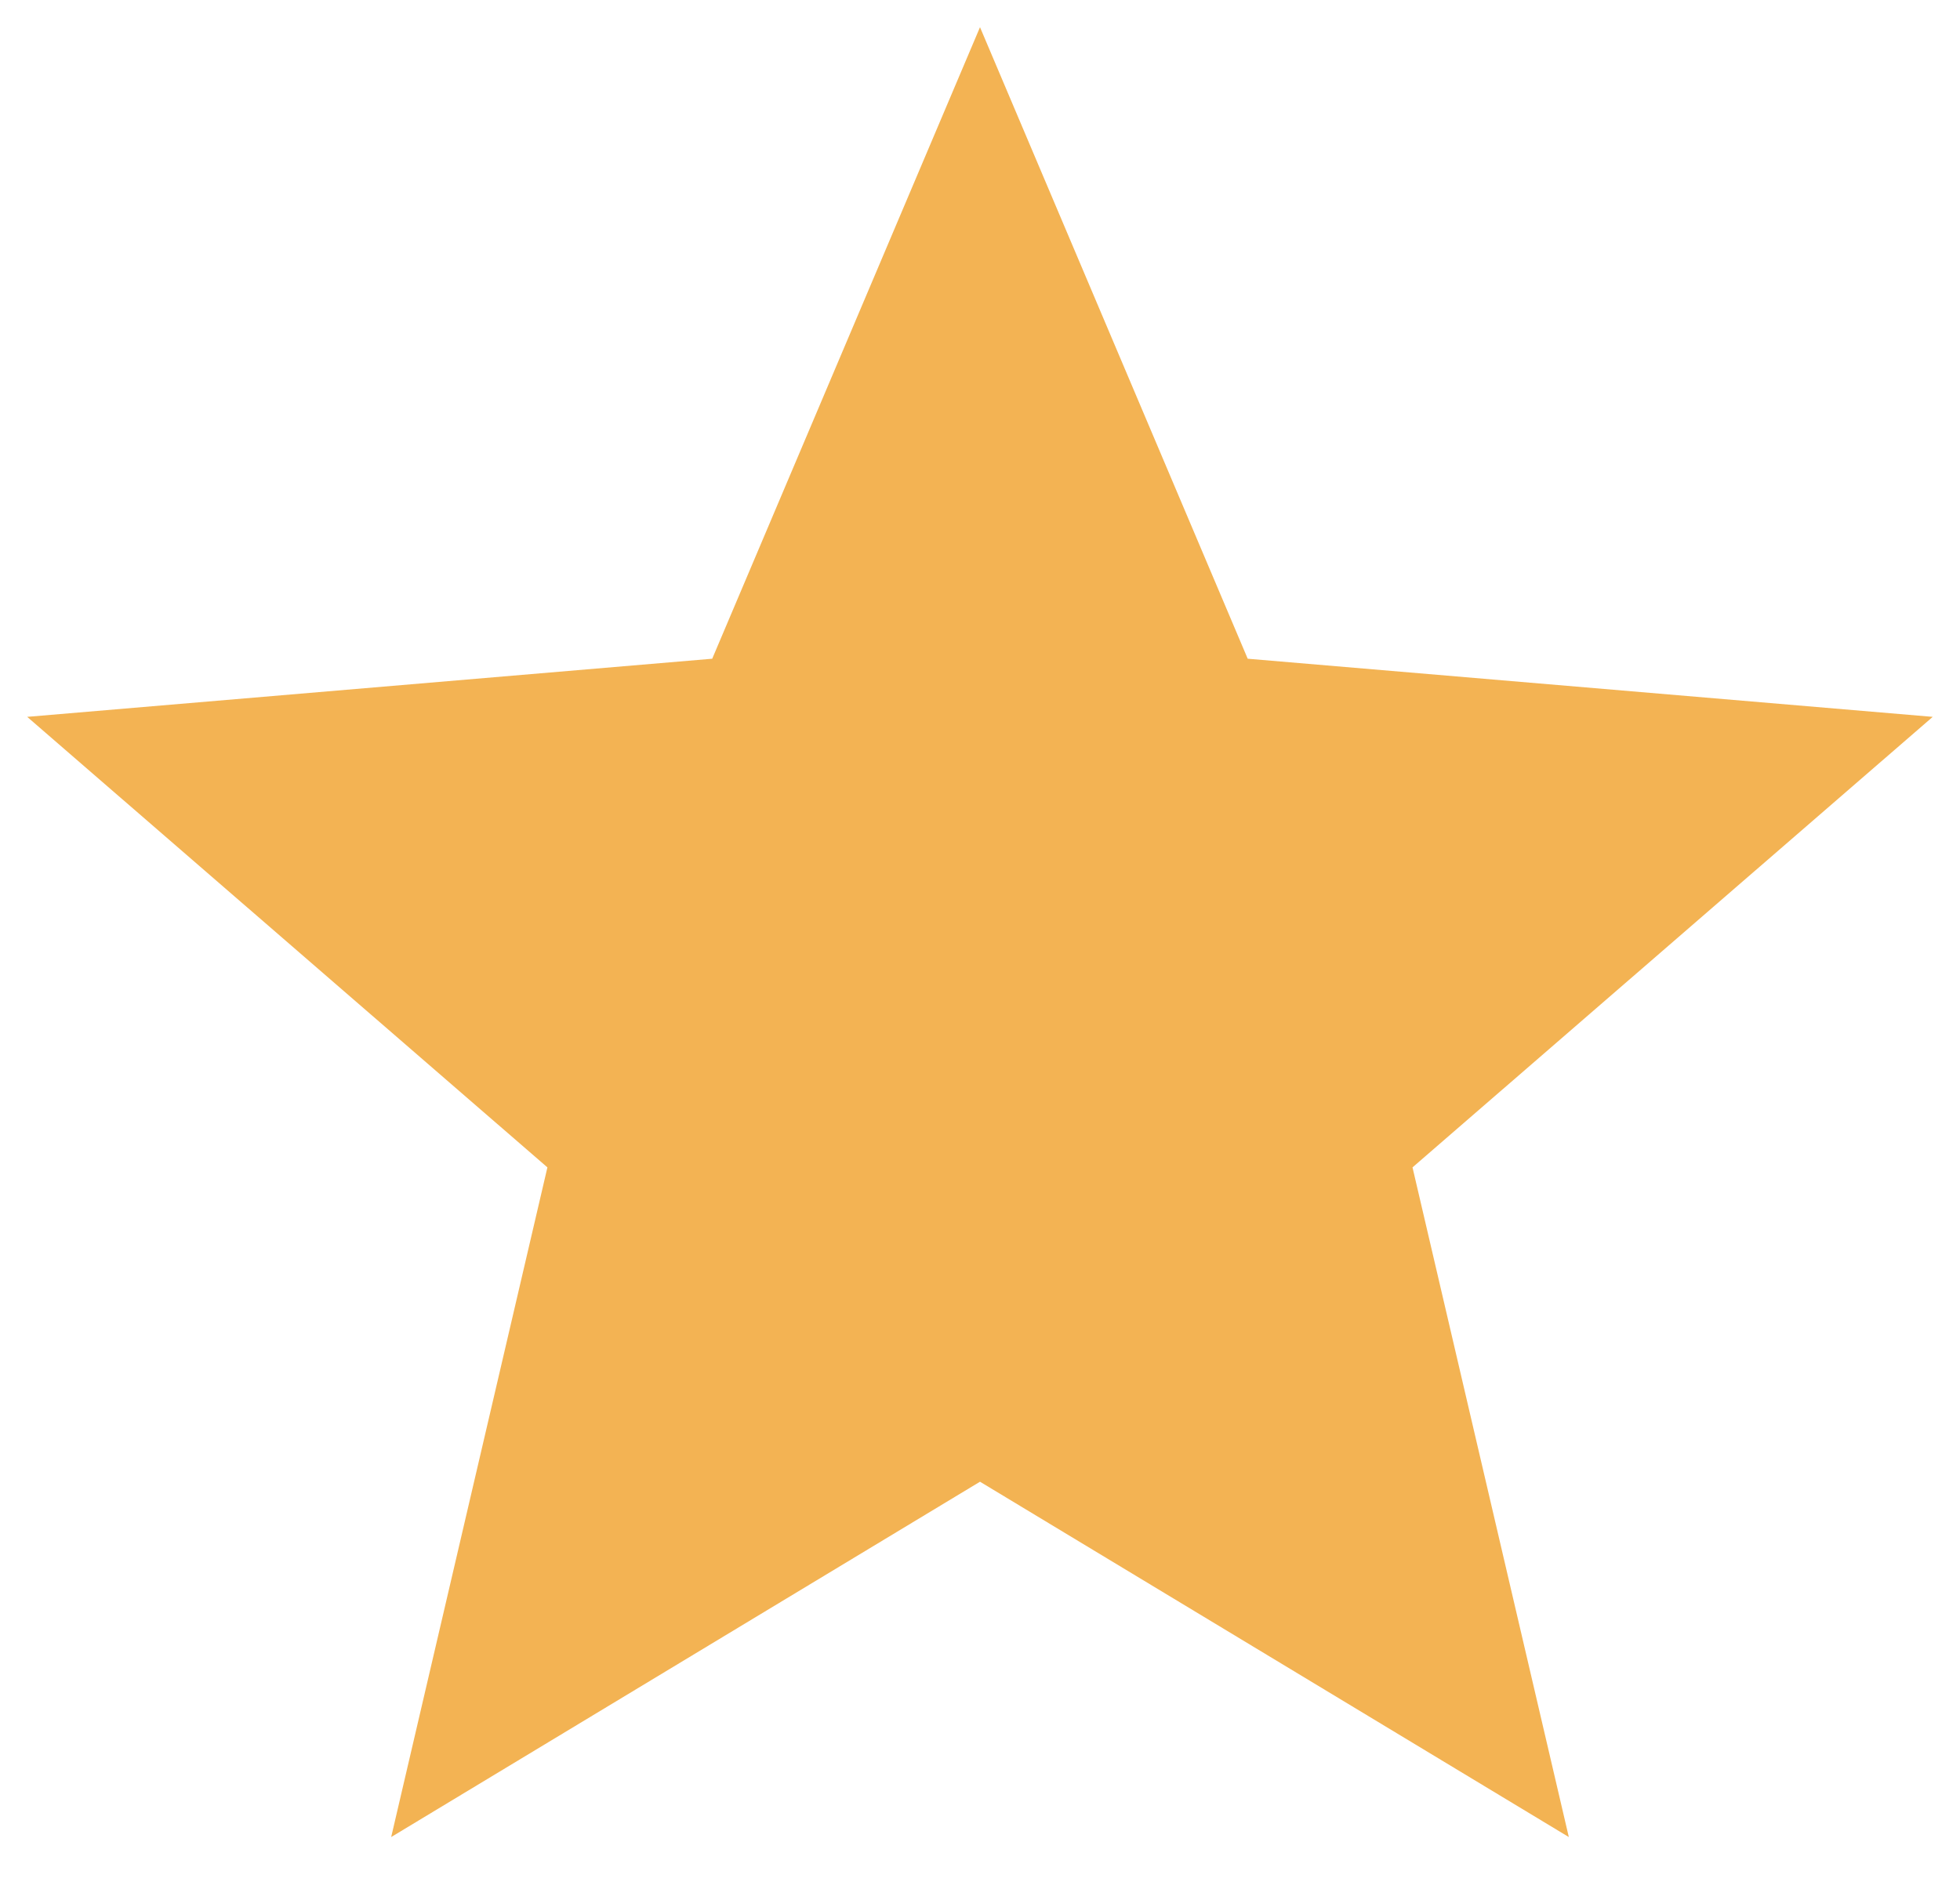
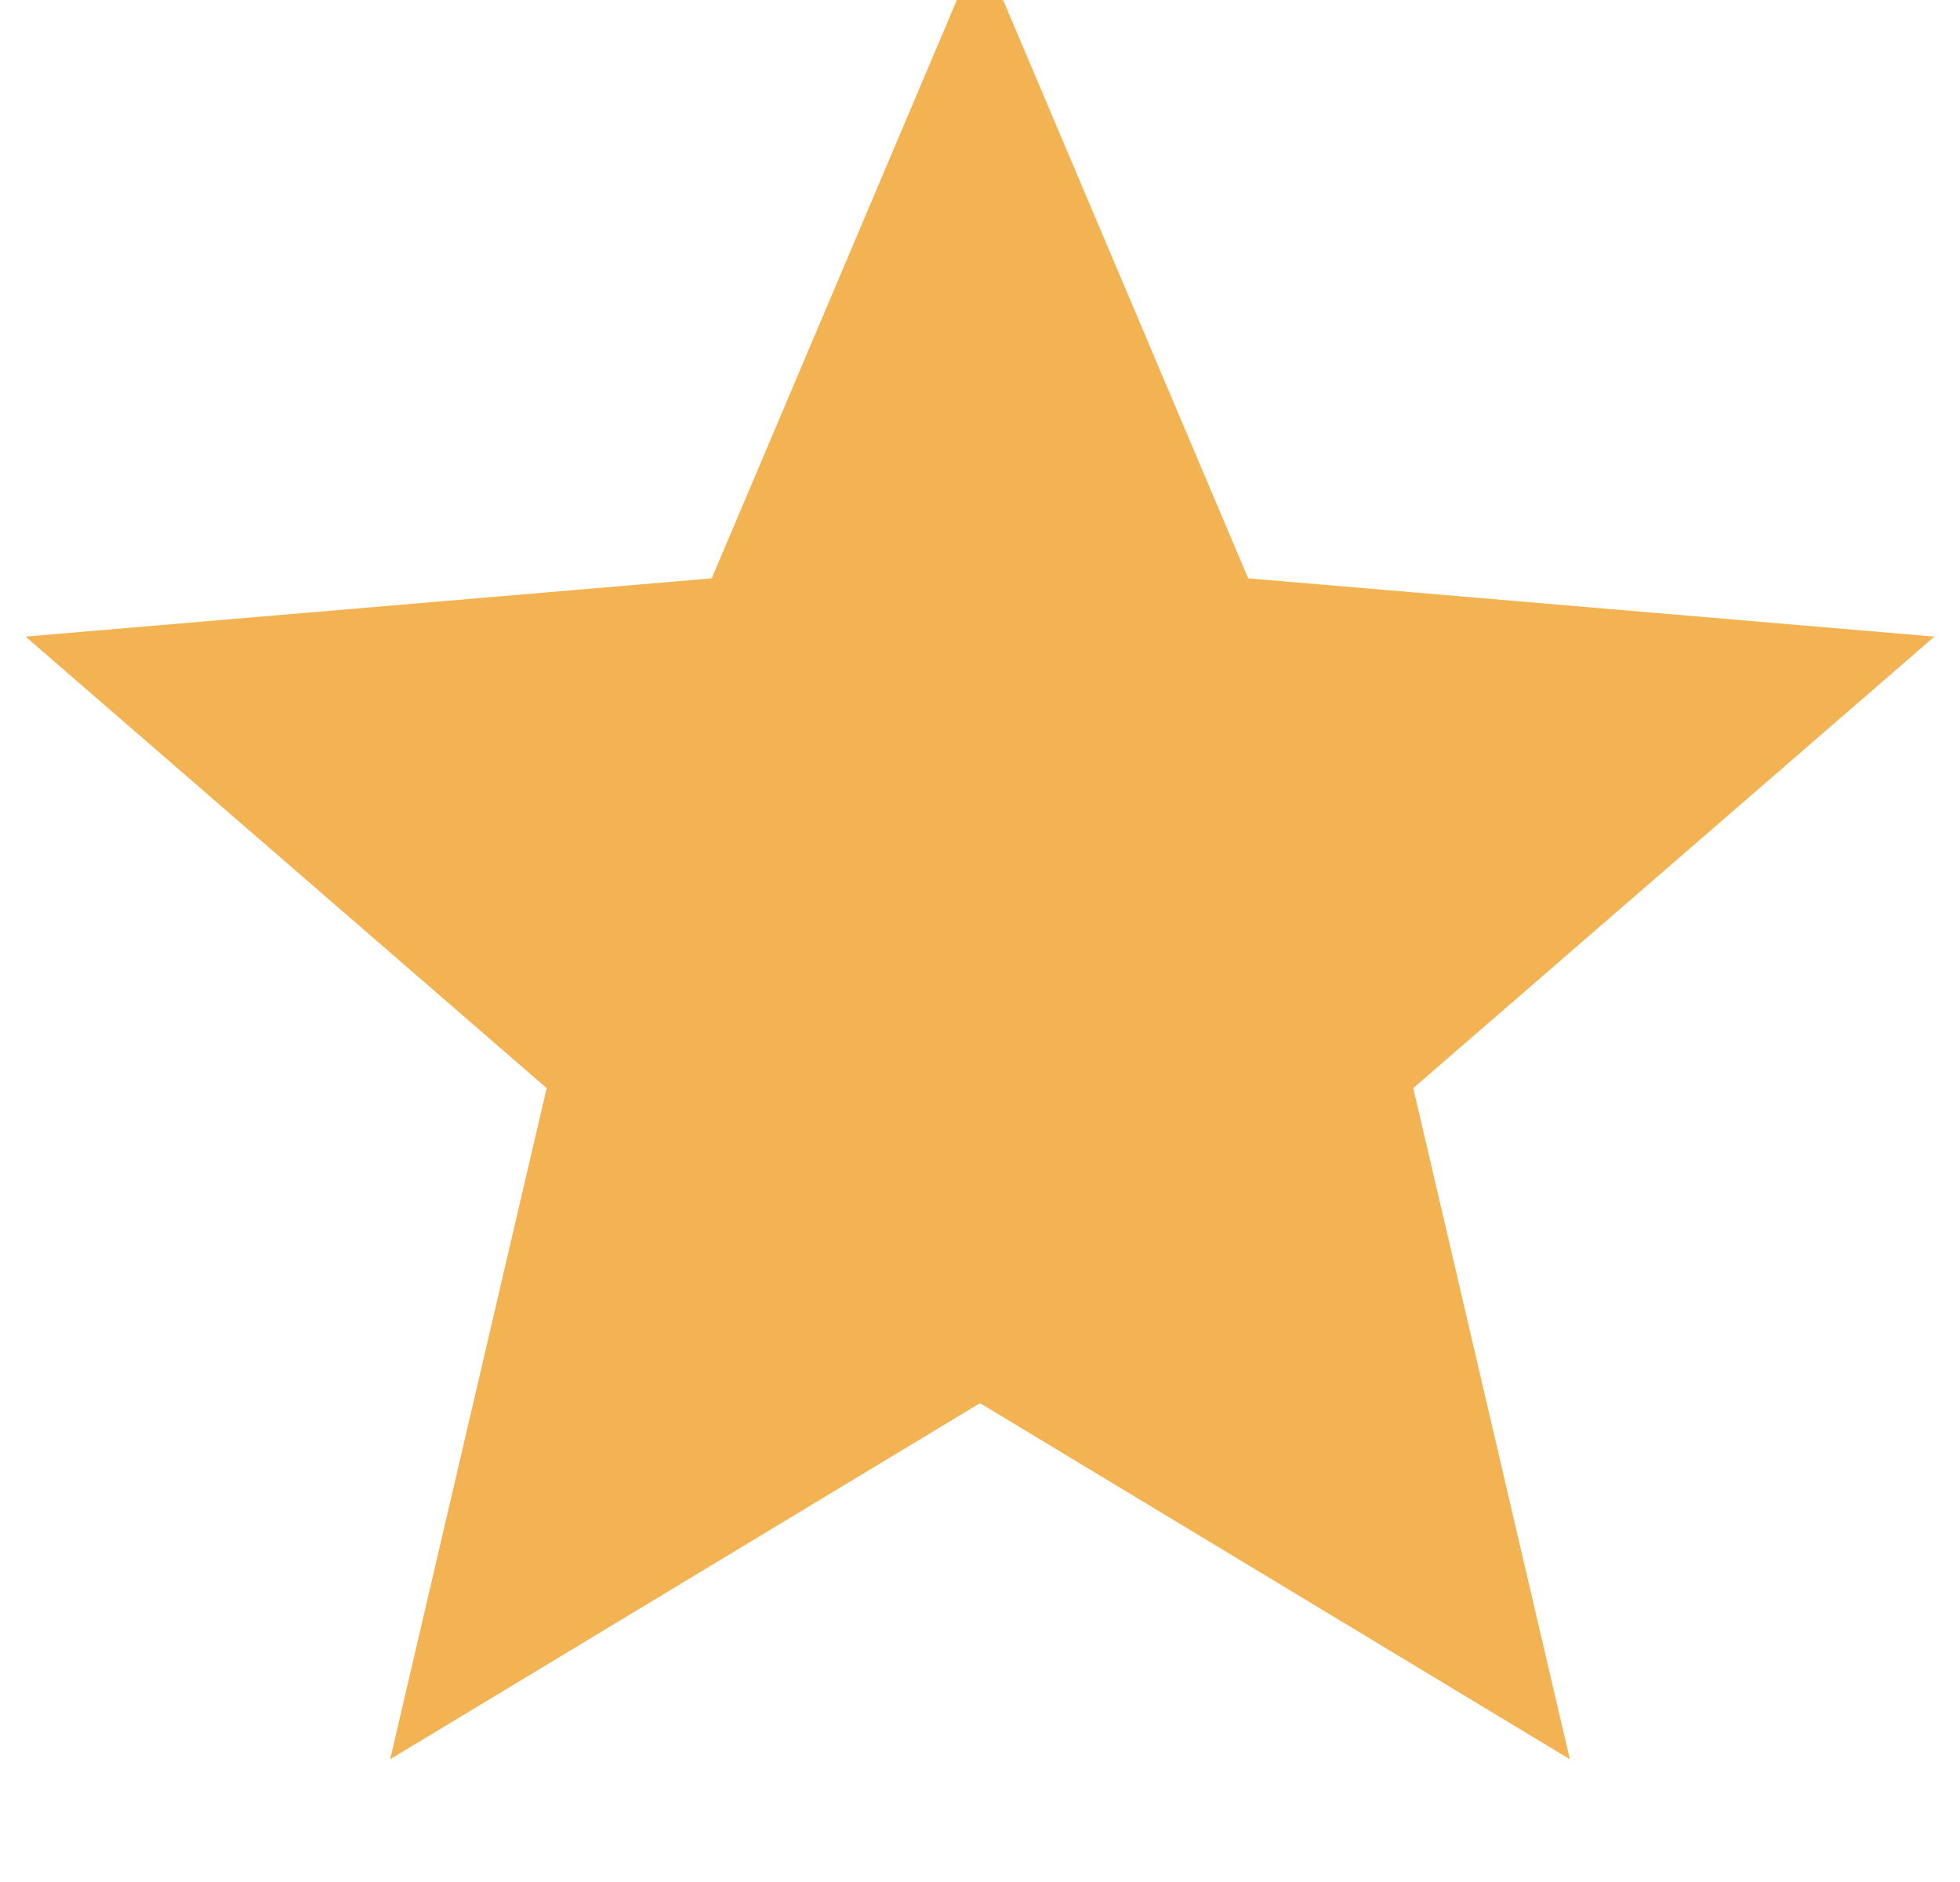
- <svg xmlns="http://www.w3.org/2000/svg" width="24" height="23" viewBox="0 0 24 23" fill="none">
+ <svg xmlns="http://www.w3.org/2000/svg" width="25" height="24" viewBox="2 1 20 23" fill="none">
  <path d="M12 18.148L19.21 22.5L17.296 14.298L23.666 8.78L15.278 8.068L12 0.333L8.721 8.068L0.333 8.78L6.703 14.298L4.79 22.5L12 18.148Z" fill="#F3B353" />
</svg>
